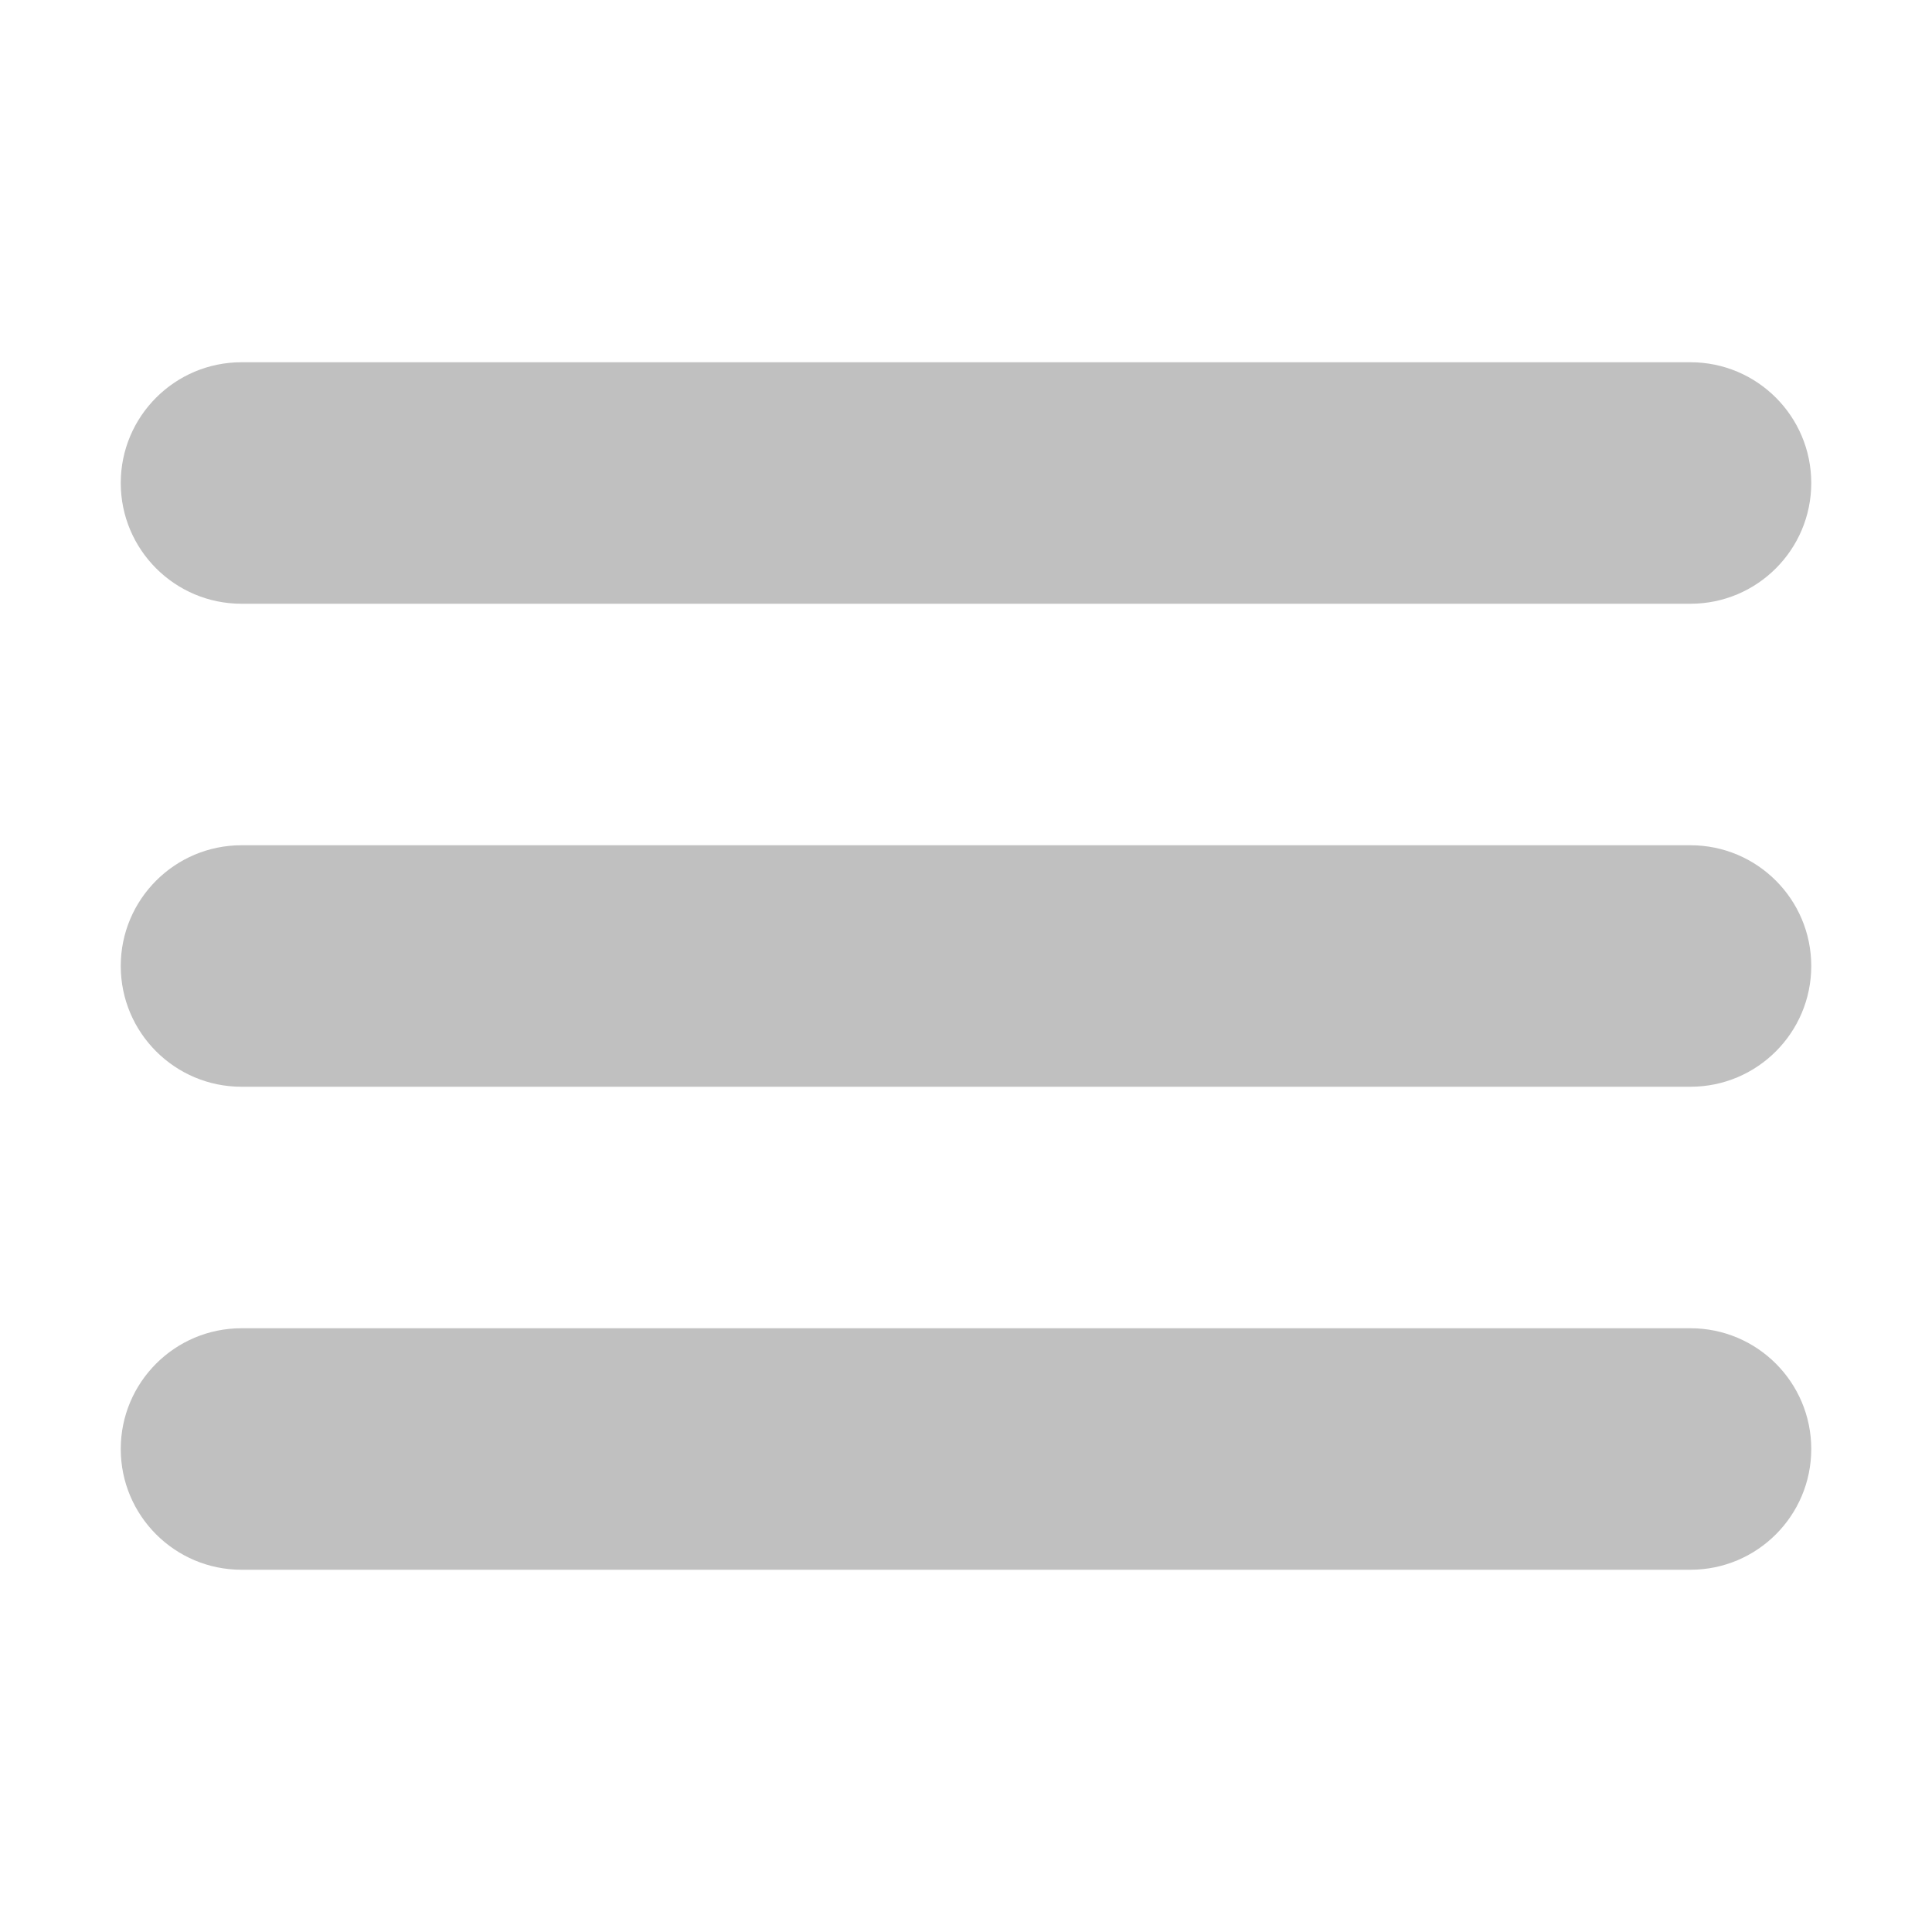
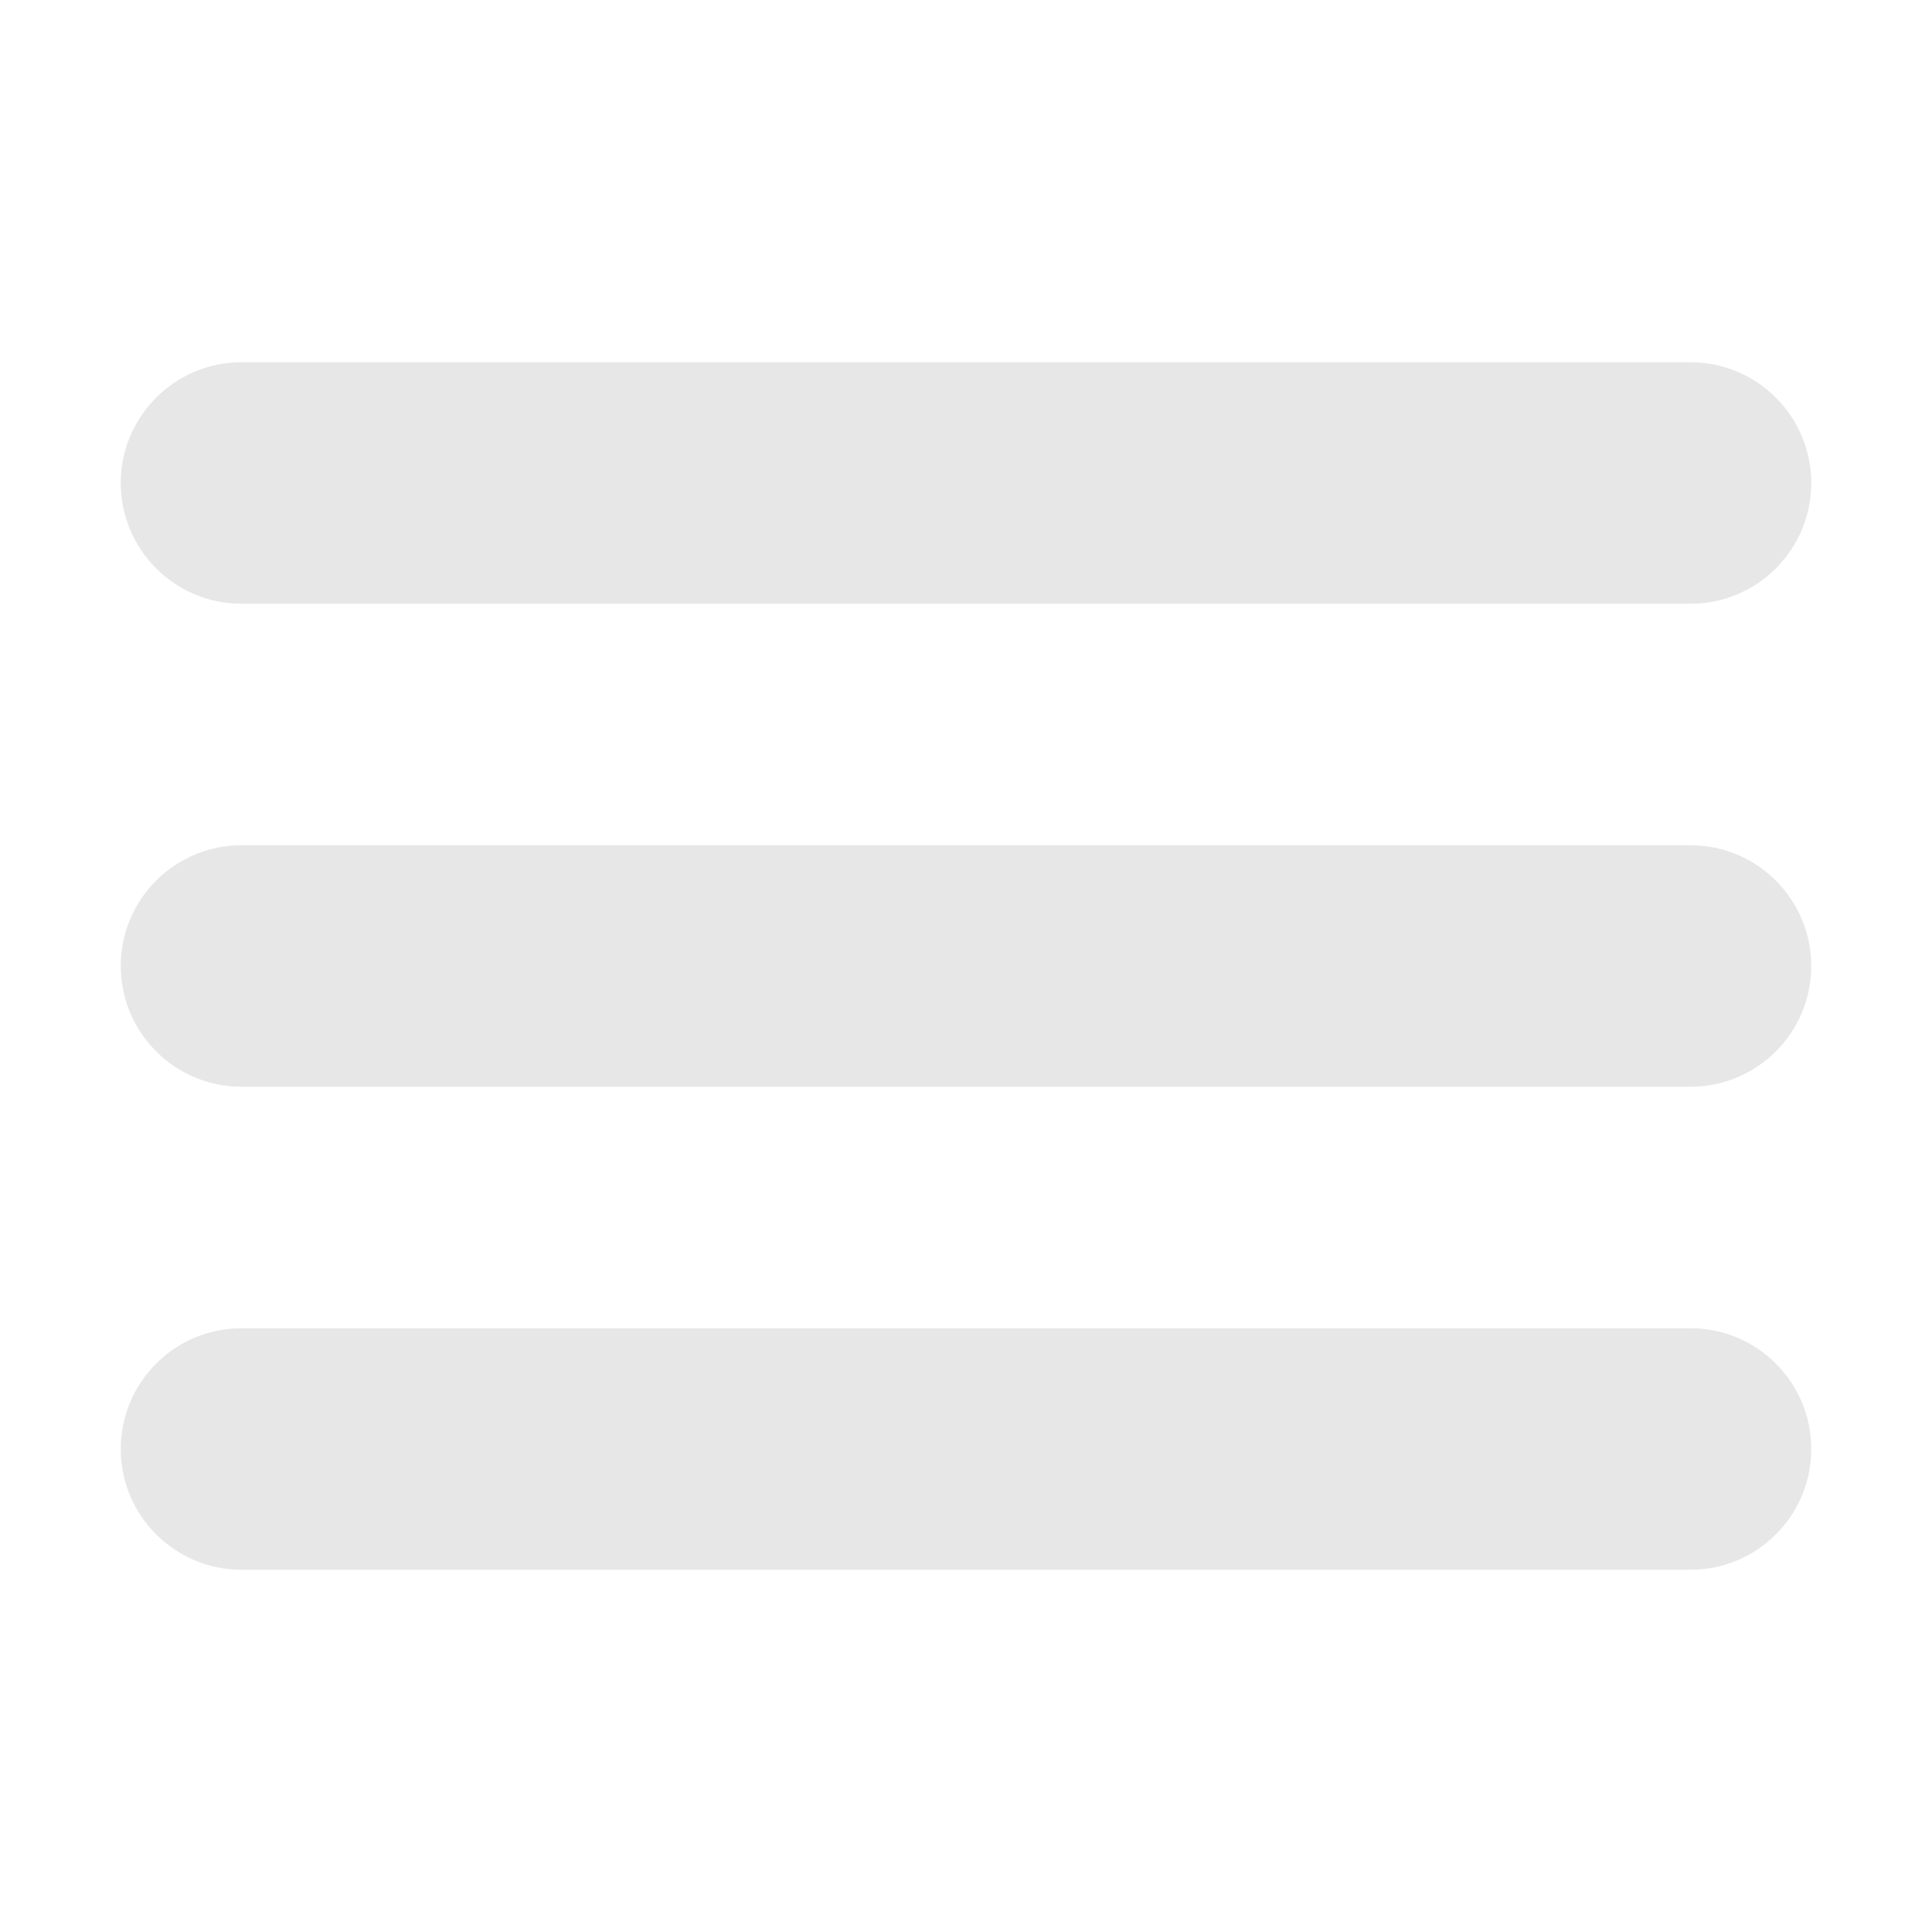
<svg xmlns="http://www.w3.org/2000/svg" height="32px" id="Layer_1" style="enable-background:new 0 0 32 32;" version="1.1" viewBox="0 0 32 32" width="32px" xml:space="preserve">
-   <path d="M4,10h24c1.104,0,2-0.896,2-2s-0.896-2-2-2H4C2.896,6,2,6.896,2,8S2.896,10,4,10z M28,14H4c-1.104,0-2,0.896-2,2  s0.896,2,2,2h24c1.104,0,2-0.896,2-2S29.104,14,28,14z M28,22H4c-1.104,0-2,0.896-2,2s0.896,2,2,2h24c1.104,0,2-0.896,2-2  S29.104,22,28,22z" fill="rgb(192, 192, 192)" />
+   <path d="M4,10h24c1.104,0,2-0.896,2-2s-0.896-2-2-2H4C2.896,6,2,6.896,2,8S2.896,10,4,10z M28,14H4c-1.104,0-2,0.896-2,2  s0.896,2,2,2h24c1.104,0,2-0.896,2-2S29.104,14,28,14z M28,22H4c-1.104,0-2,0.896-2,2s0.896,2,2,2h24c1.104,0,2-0.896,2-2  S29.104,22,28,22z" fill="rgb(231, 231, 231)" />
</svg>
